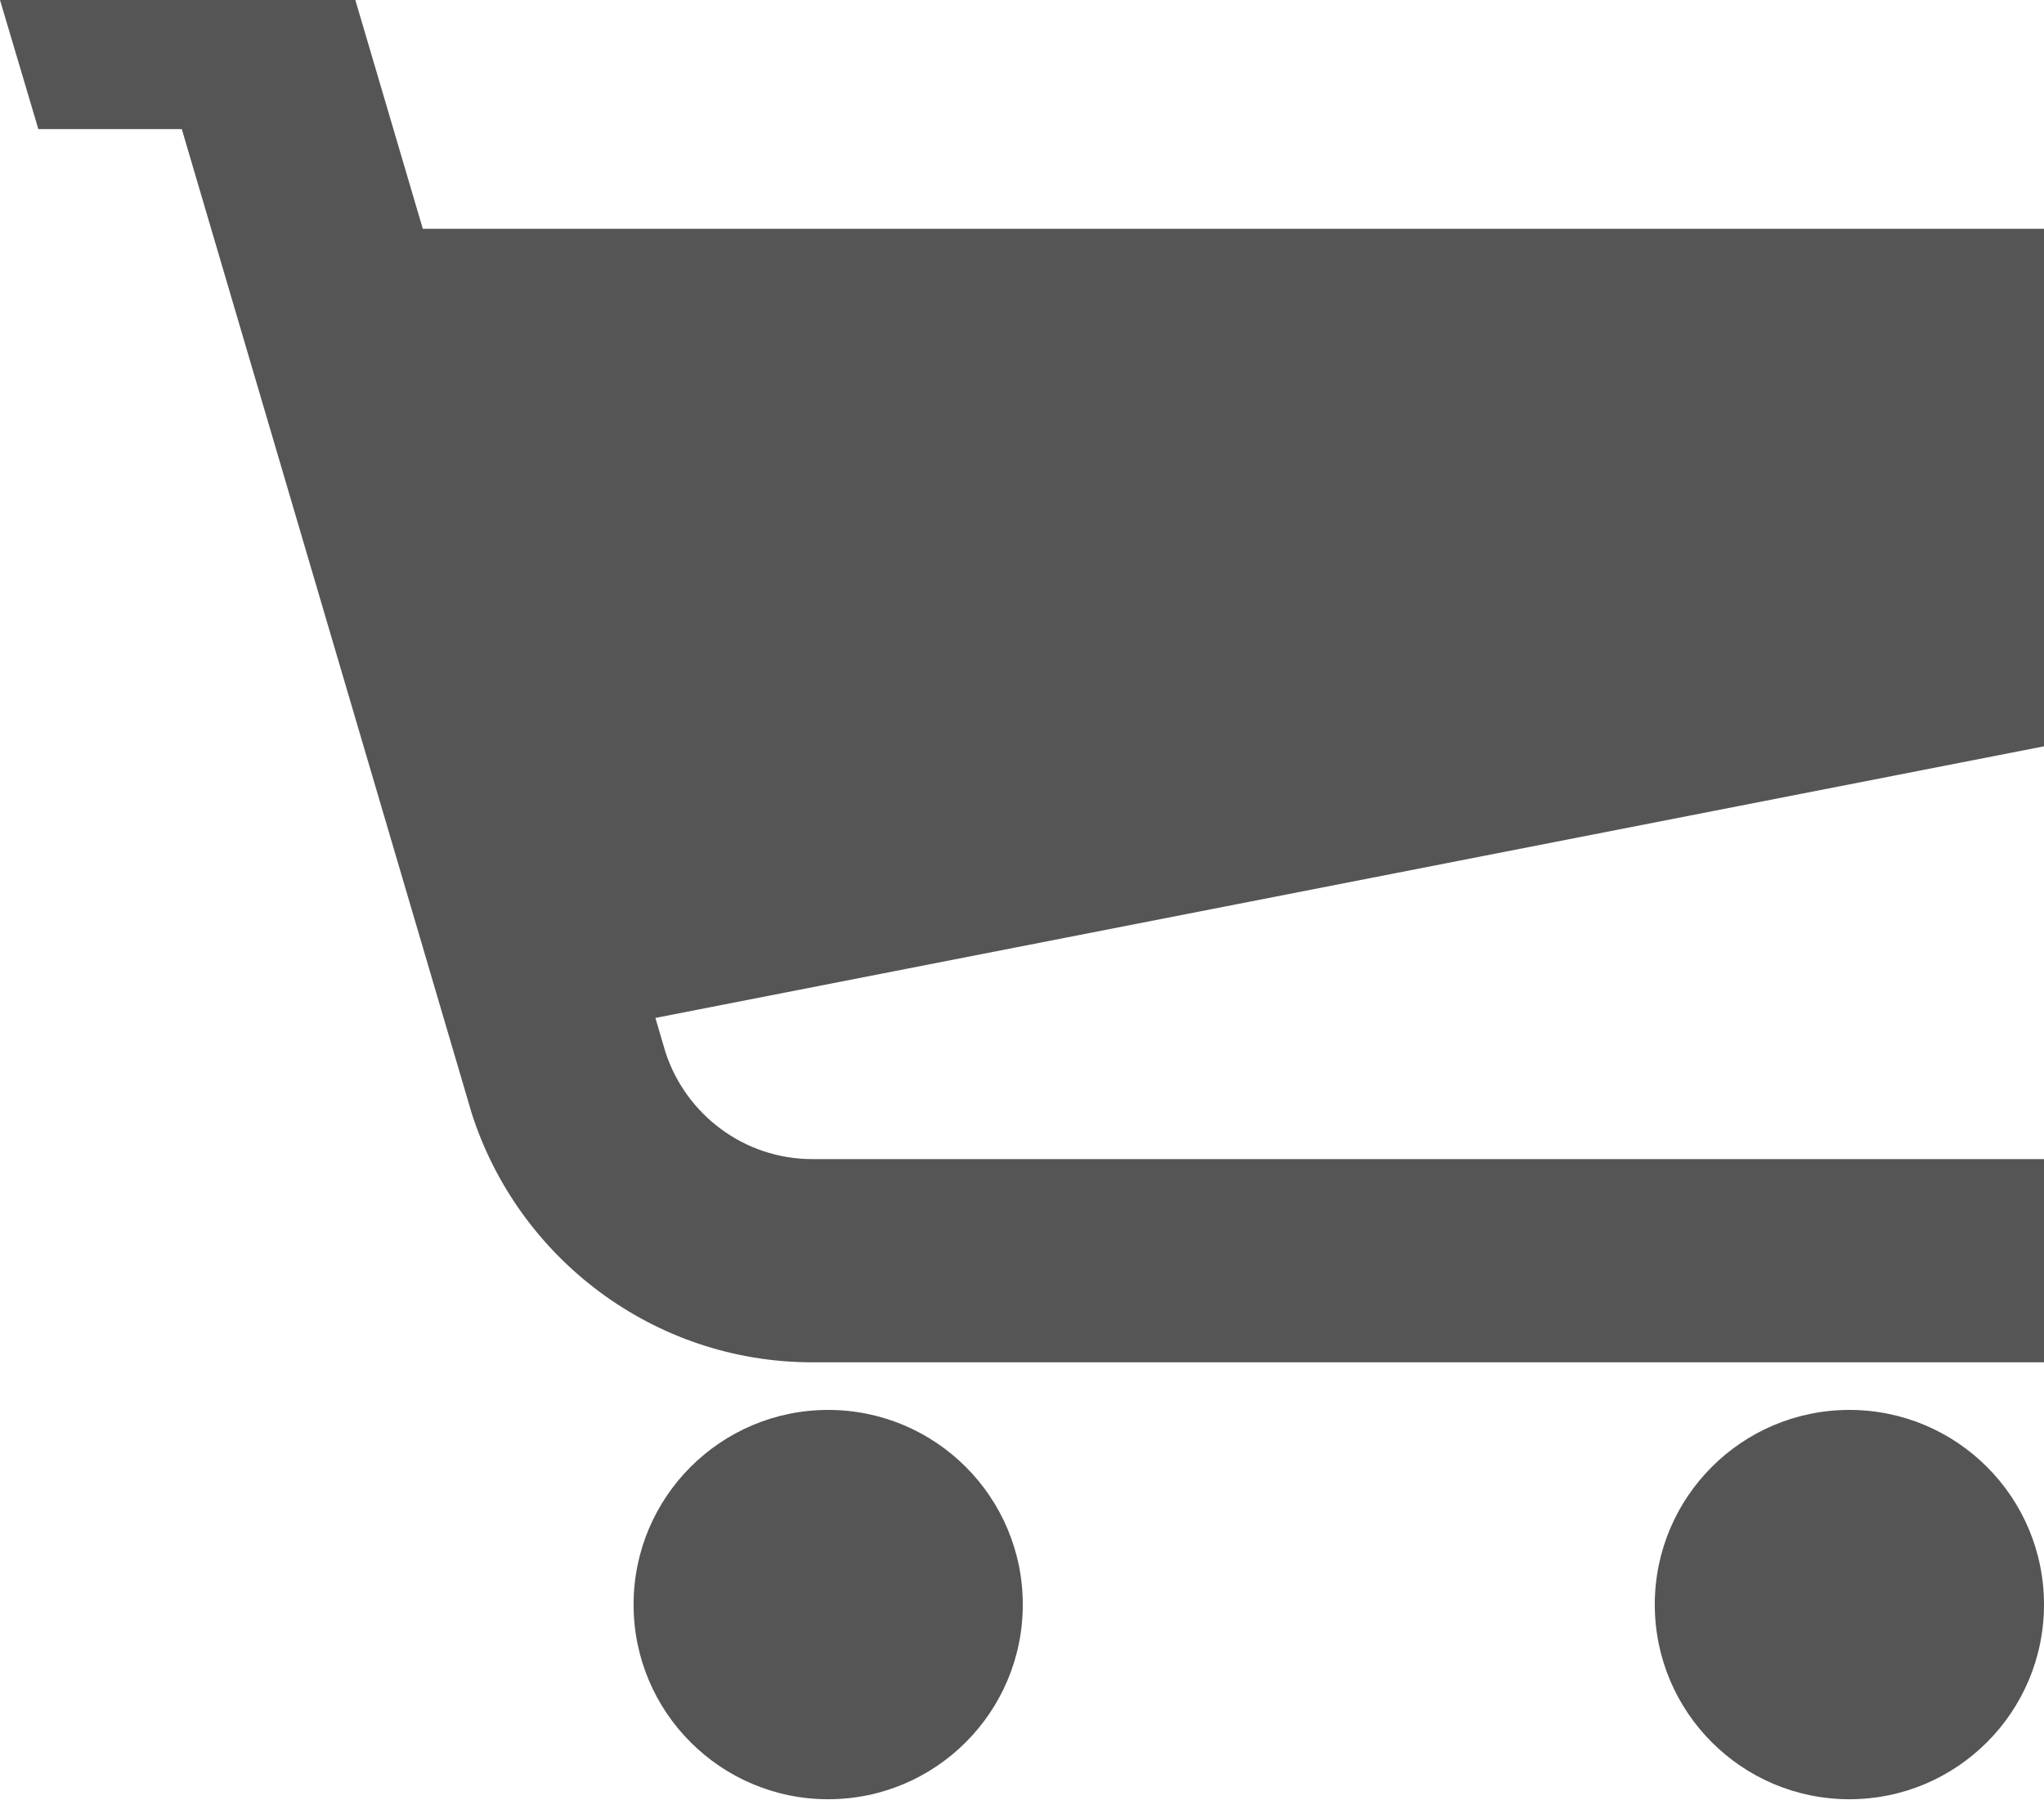
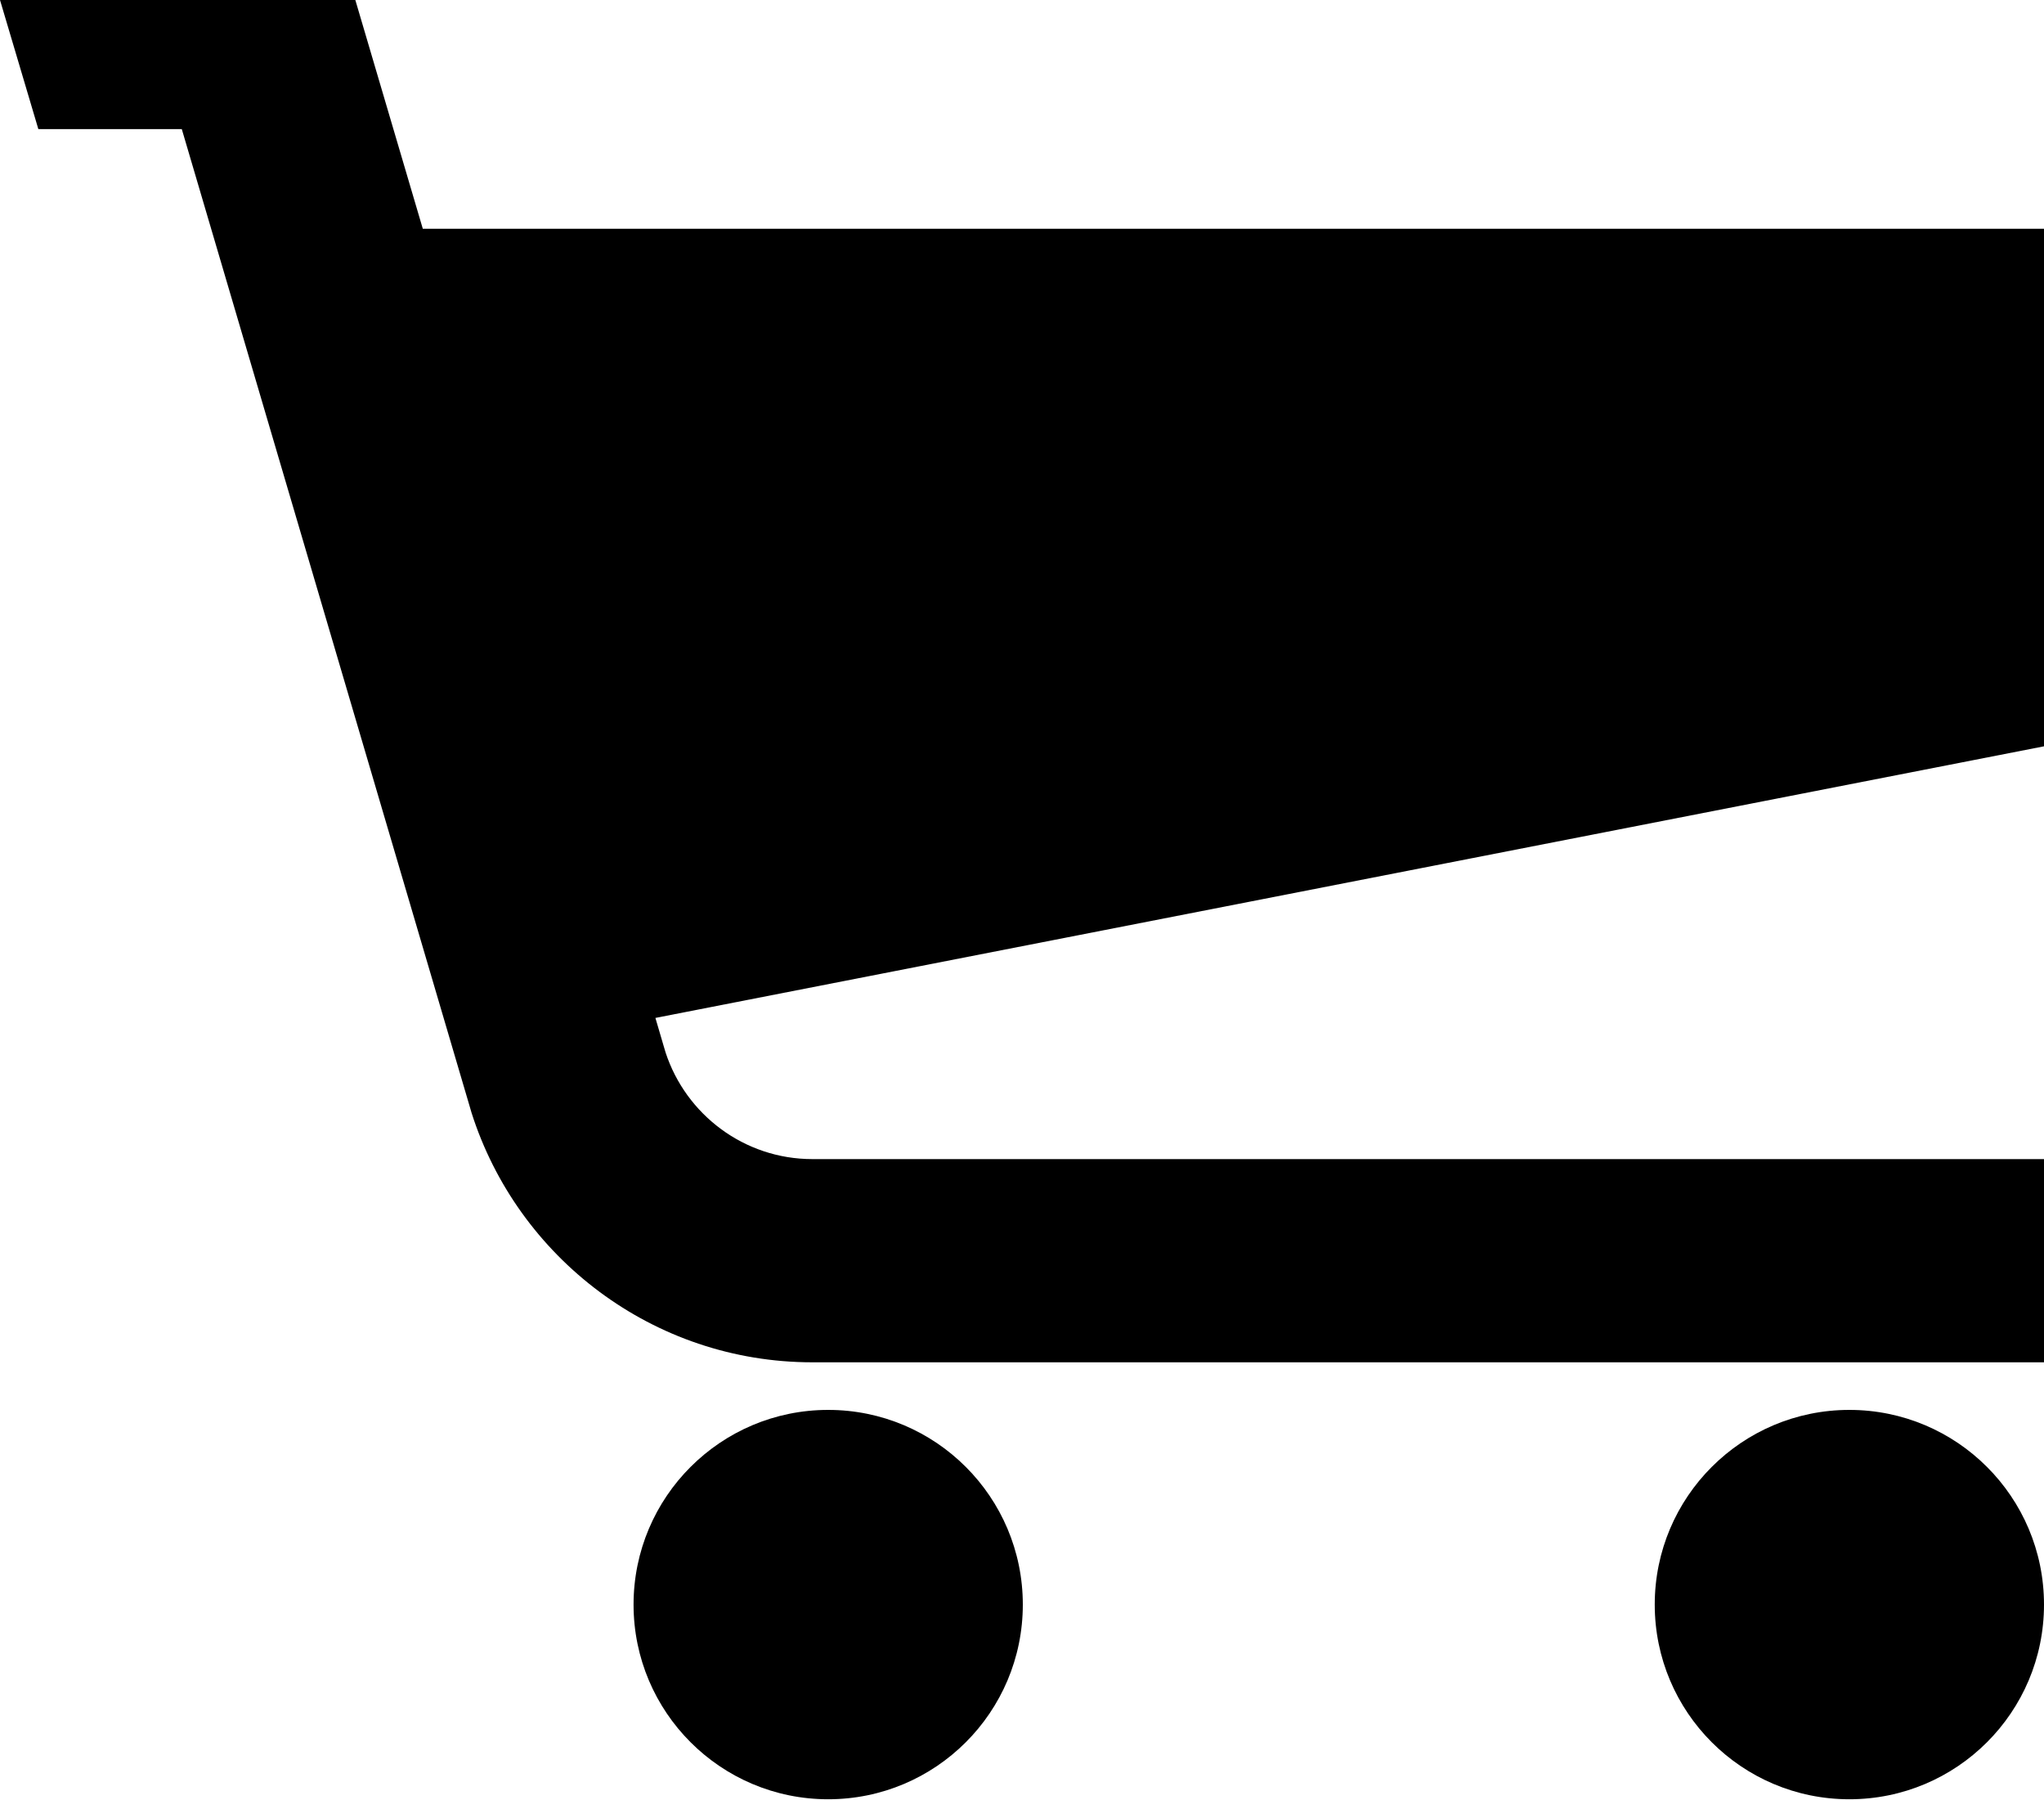
<svg xmlns="http://www.w3.org/2000/svg" version="1.1" id="Layer_1" x="0px" y="0px" width="100px" height="88.003px" viewBox="0 0 100 88.003" enable-background="new 0 0 100 88.003" xml:space="preserve">
-   <circle fill="#555555" cx="40.518" cy="78.482" r="9.521" />
-   <circle fill="#555555" cx="90.479" cy="78.482" r="9.521" />
-   <path d="M32.475,51.182c0.029,0.101,0.057,0.2,0.089,0.3L32.475,51.182z" />
-   <path d="M23.071,54.431l-0.086-0.294C23.014,54.236,23.041,54.333,23.071,54.431z" />
-   <path fill="#555555" d="M100,11.189H20.685L17.384,0H0l1.876,6.315h7.018l14.091,47.822l0.086,0.294  c2.25,7.066,8.872,12.201,16.674,12.201H100v-9.939H39.745c-3.348,0-6.19-2.189-7.181-5.211c-0.032-0.1-0.06-0.199-0.089-0.3  l-0.41-1.394L100,36.503V11.189z" />
+   <circle cx="40.518" cy="78.482" r="9.522" />
+   <circle cx="90.478" cy="78.482" r="9.522" />
+   <path d="M32.475,51.182c0.029,0.1,0.057,0.201,0.089,0.3L32.475,51.182z" />
+   <path d="M23.071,54.431l-0.086-0.294C23.014,54.236,23.041,54.334,23.071,54.431z" />
+   <path d="M100,11.189H20.685L17.384,0H0l1.876,6.315h7.018l14.091,47.822l0.086,0.294c2.25,7.066,8.872,12.201,16.674,12.201H100  v-9.939H39.745c-3.348,0-6.19-2.189-7.181-5.211c-0.032-0.099-0.06-0.2-0.089-0.3l-0.41-1.394L100,36.503V11.189z" />
</svg>
